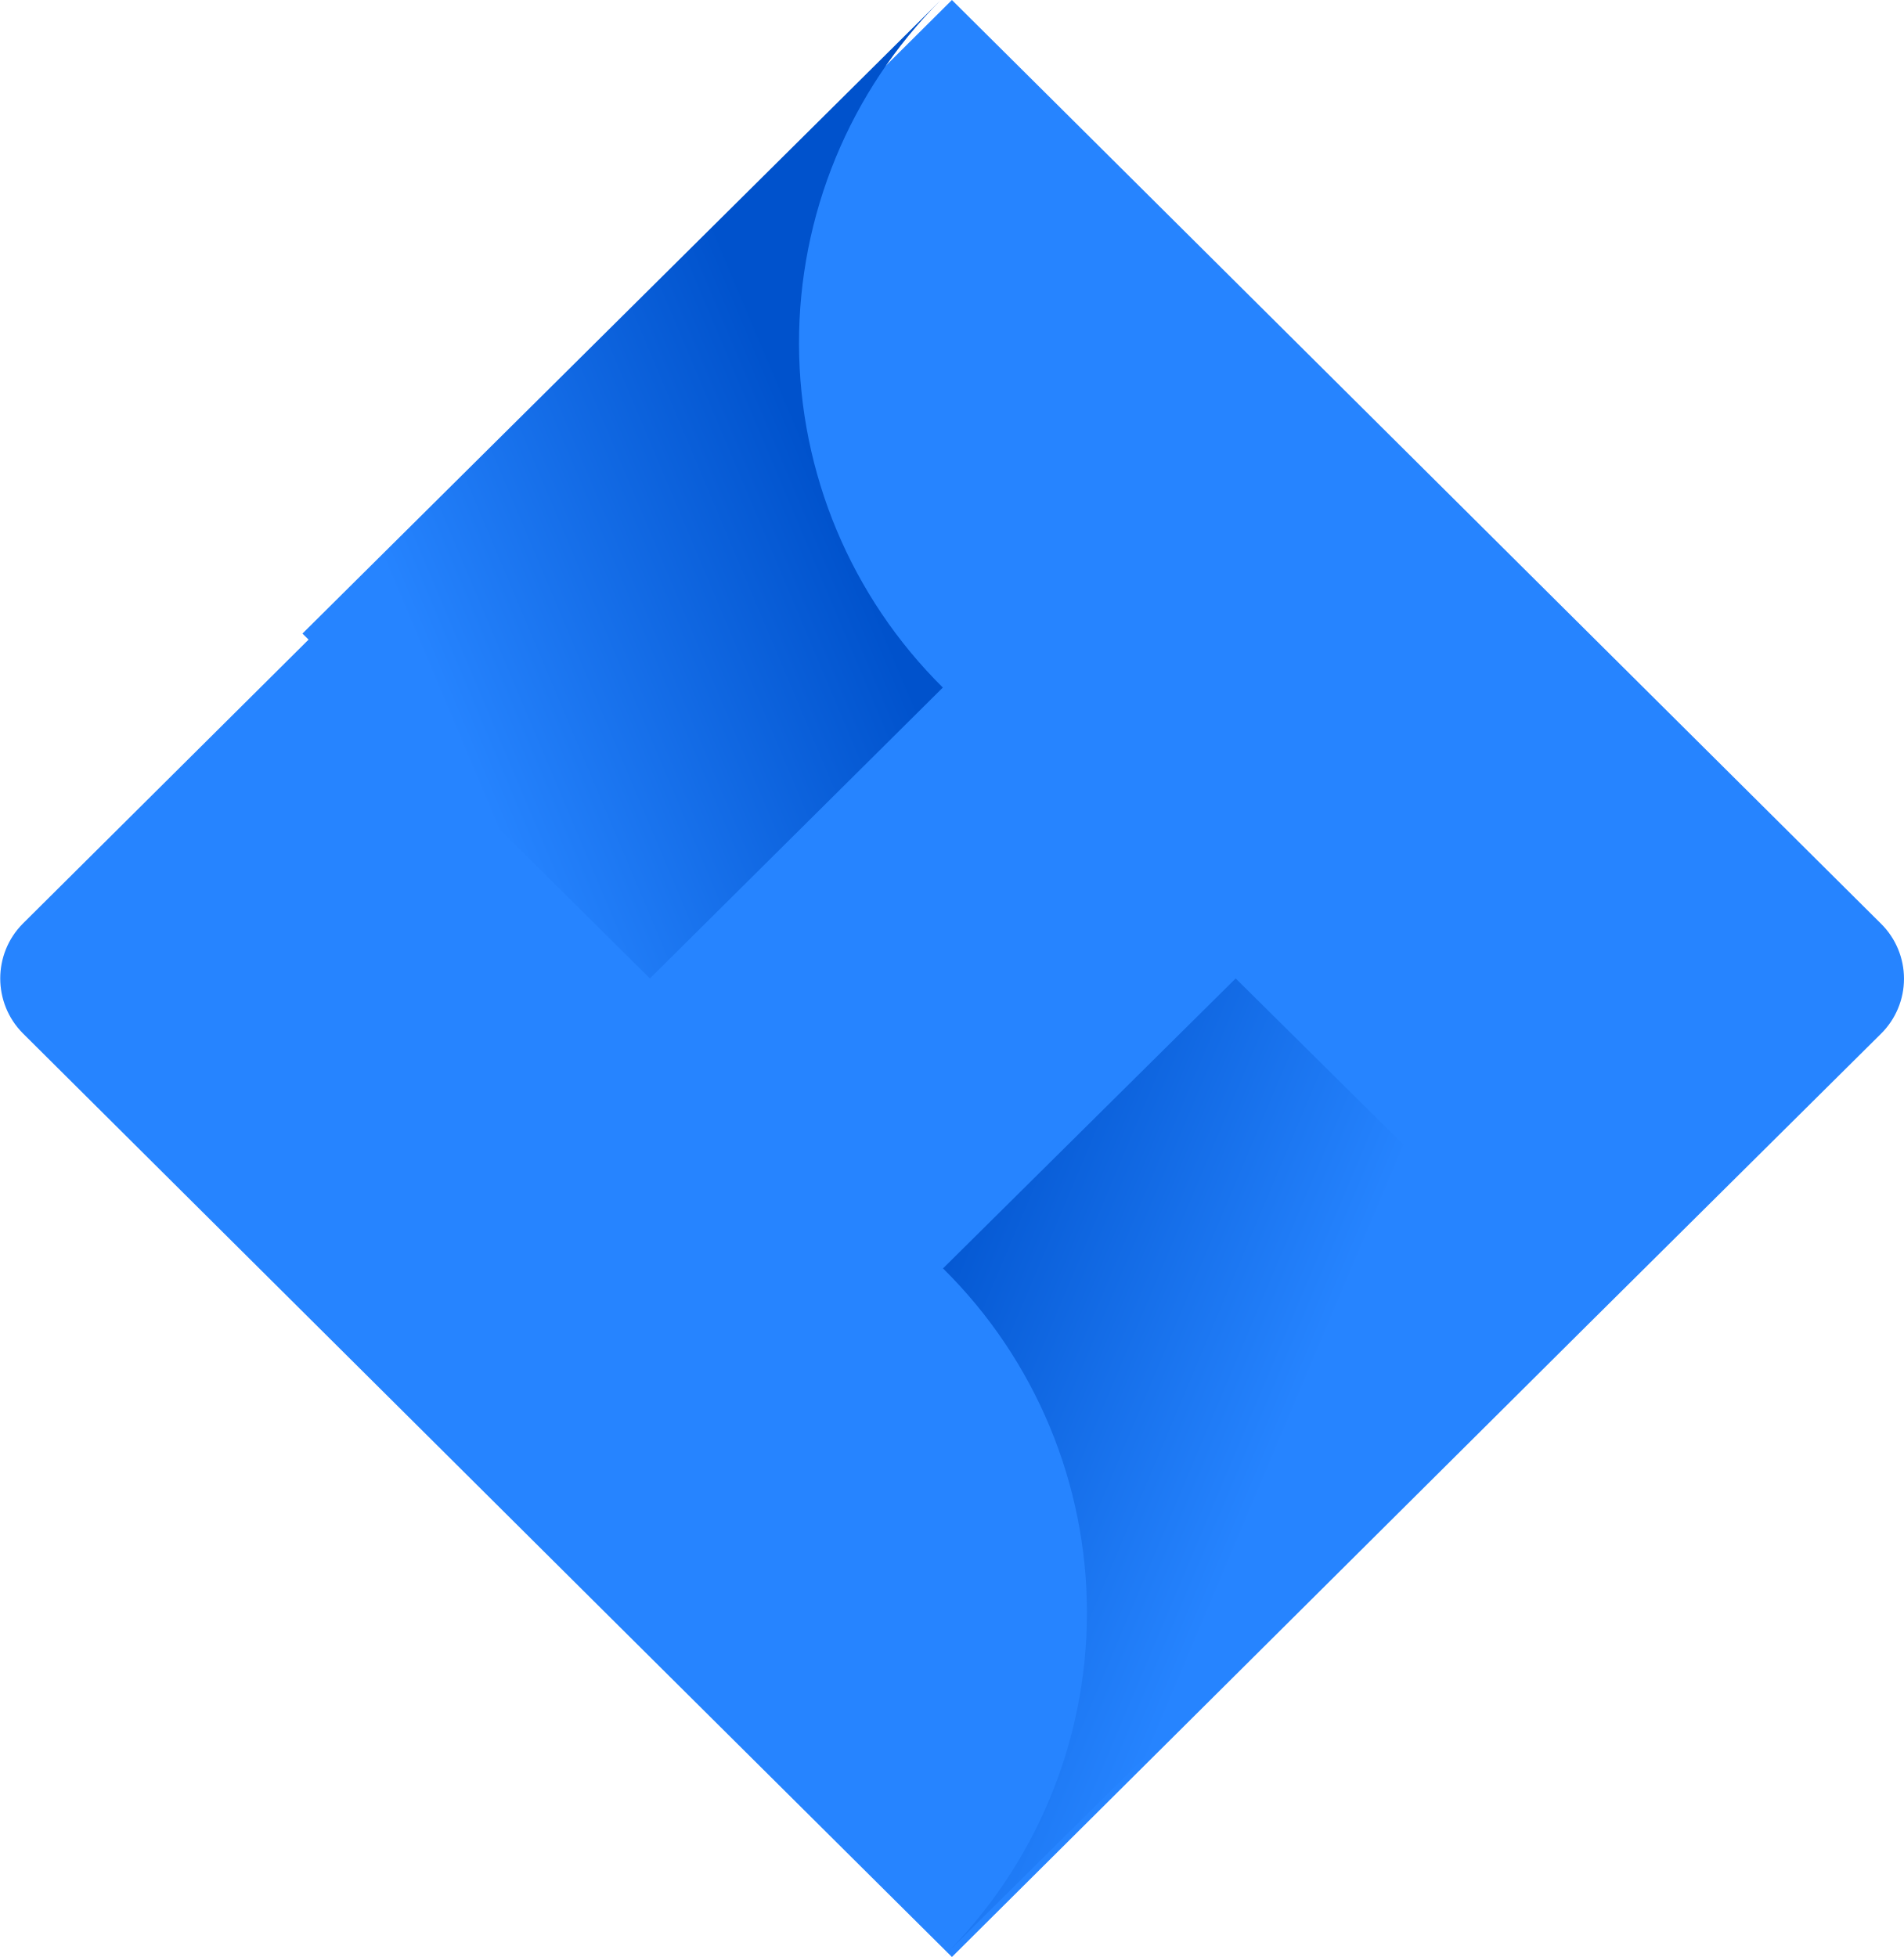
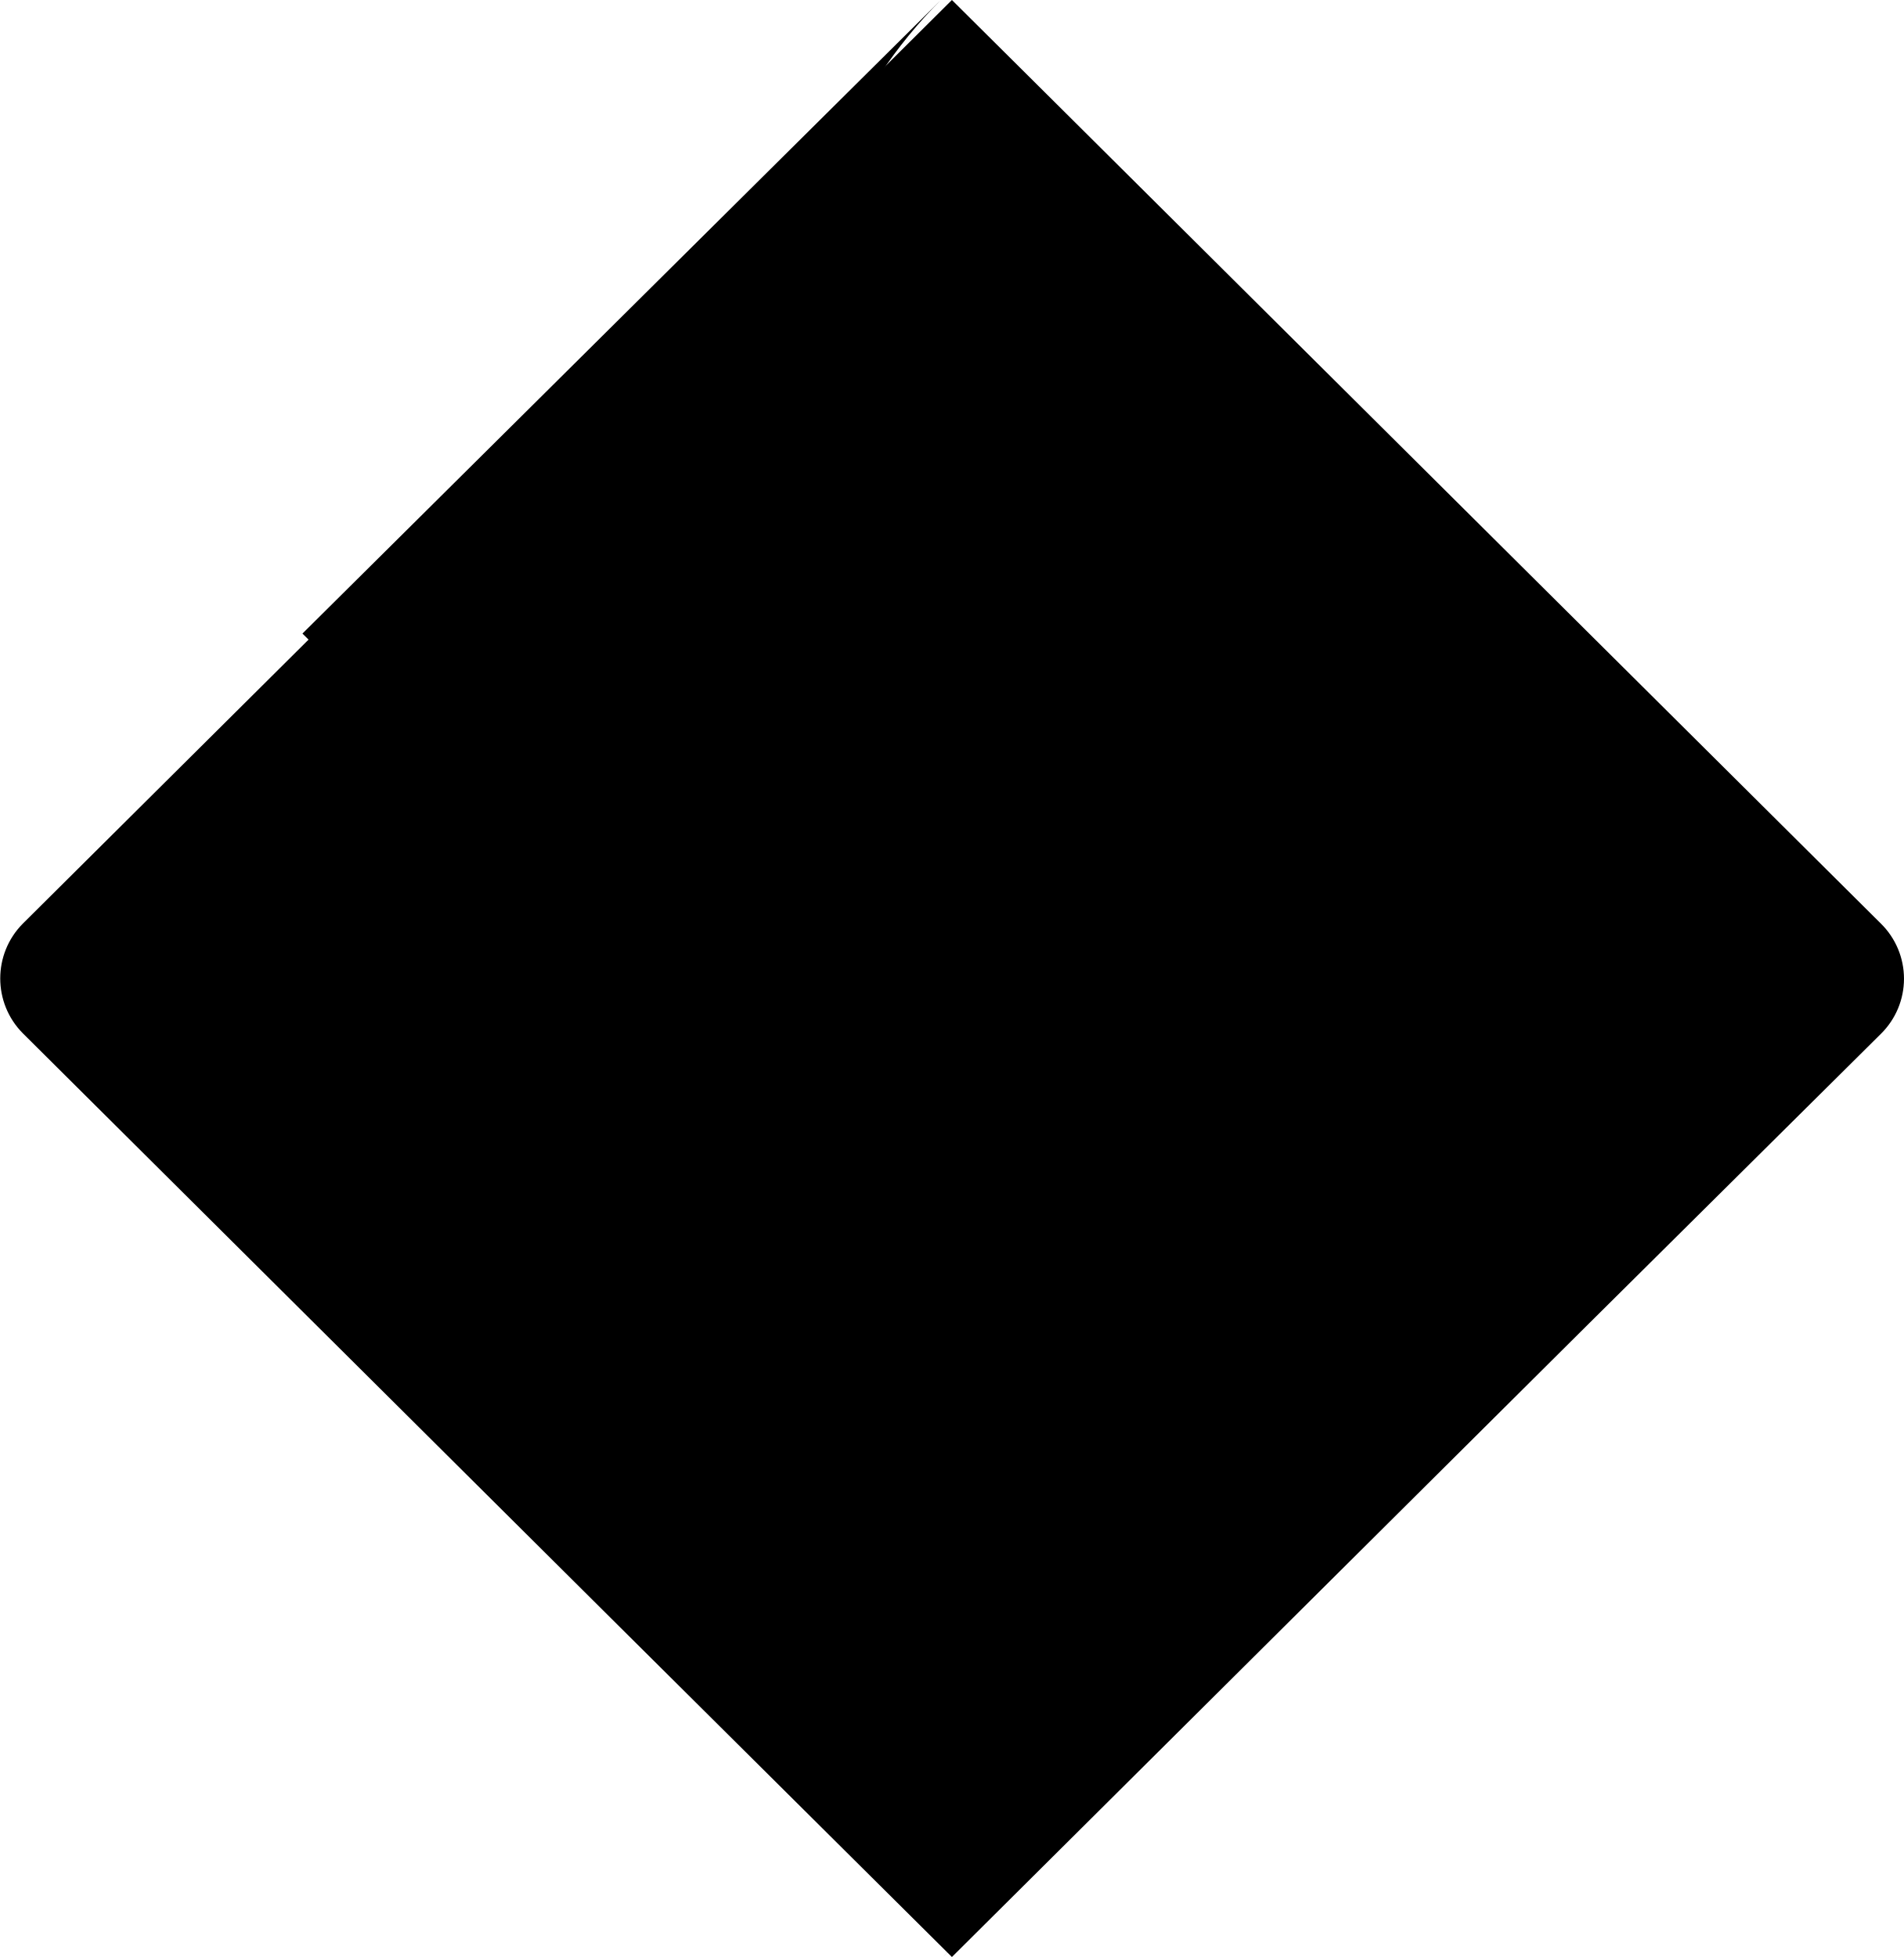
<svg xmlns="http://www.w3.org/2000/svg" xmlns:xlink="http://www.w3.org/1999/xlink" width="21.999" height="22.617" viewBox="0 0 21.999 22.617">
  <defs>
    <style>.a{fill:#2684ff;}.b{fill:url(#a);}.c{fill:url(#b);}</style>
    <linearGradient id="a" x1="0.918" y1="0.403" x2="0.282" y2="0.816" gradientUnits="objectBoundingBox">
      <stop offset="0.18" stop-color="#0052cc" />
      <stop offset="1" stop-color="#2684ff" />
    </linearGradient>
    <linearGradient id="b" x1="0.087" y1="-0.233" x2="0.722" y2="0.179" xlink:href="#a" />
  </defs>
  <g transform="translate(0)">
-     <path class="a" d="M6.993,18.635.263,11.941a.9.9,0,0,1,0-1.266L3.632,7.326,11,0l.949.943,9.787,9.732a.894.894,0,0,1,0,1.272L18.48,15.178l-.114.113L11,22.617Z" />
-     <path class="b" d="M7.4,7.946A5.607,5.607,0,0,1,7.377,0L0,7.322l4.015,3.986Z" transform="translate(3.495)" />
-     <path class="c" d="M3.382,0,0,3.351a5.59,5.59,0,0,1,0,7.957L7.4,3.98Z" transform="translate(10.897 11.308)" />
+     <path className="a" d="M6.993,18.635.263,11.941a.9.9,0,0,1,0-1.266L3.632,7.326,11,0l.949.943,9.787,9.732a.894.894,0,0,1,0,1.272L18.48,15.178l-.114.113L11,22.617Z" />
+     <path className="b" d="M7.4,7.946A5.607,5.607,0,0,1,7.377,0L0,7.322l4.015,3.986Z" transform="translate(3.495)" />
+     <path className="c" d="M3.382,0,0,3.351a5.59,5.59,0,0,1,0,7.957L7.4,3.98Z" transform="translate(10.897 11.308)" />
  </g>
</svg>
